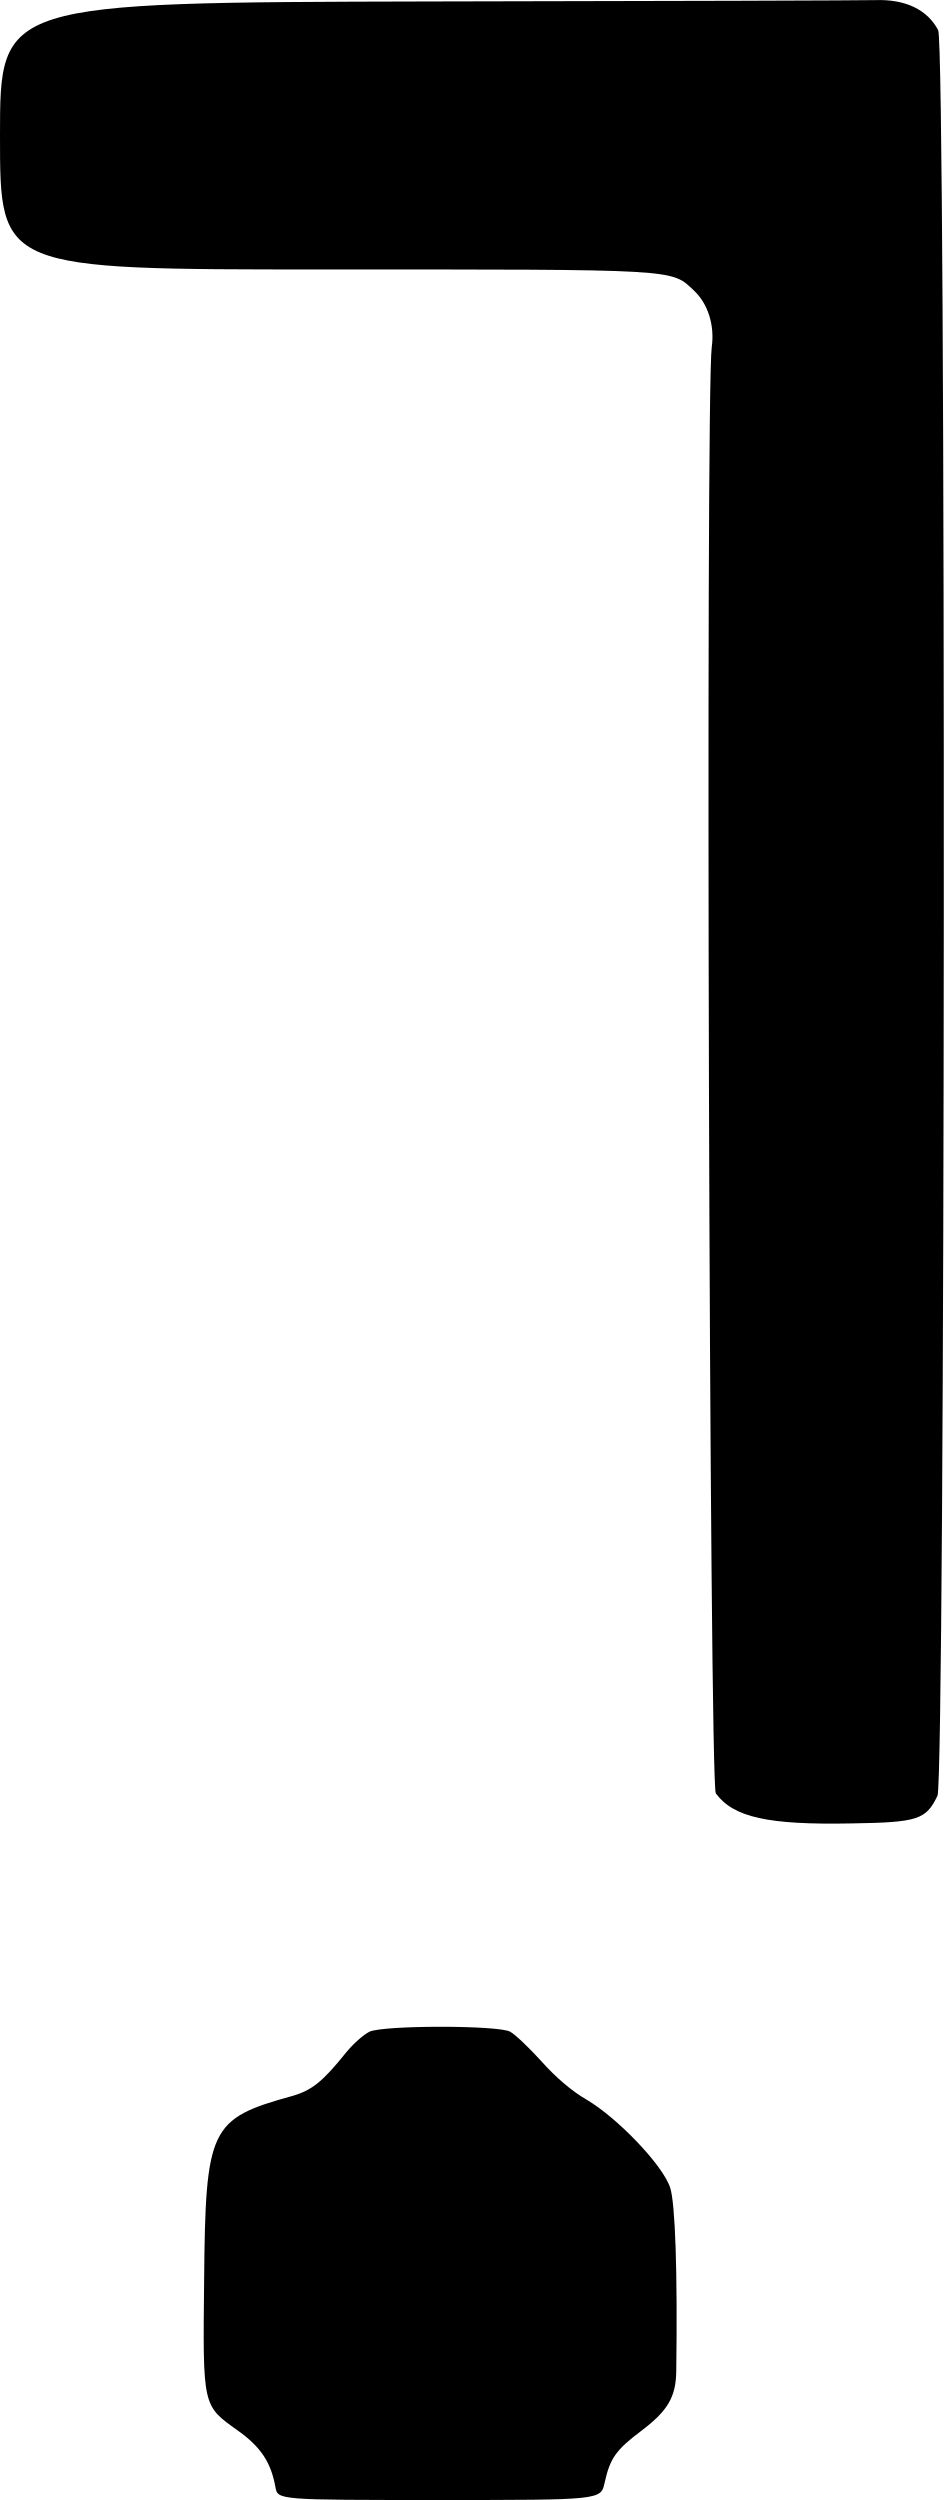
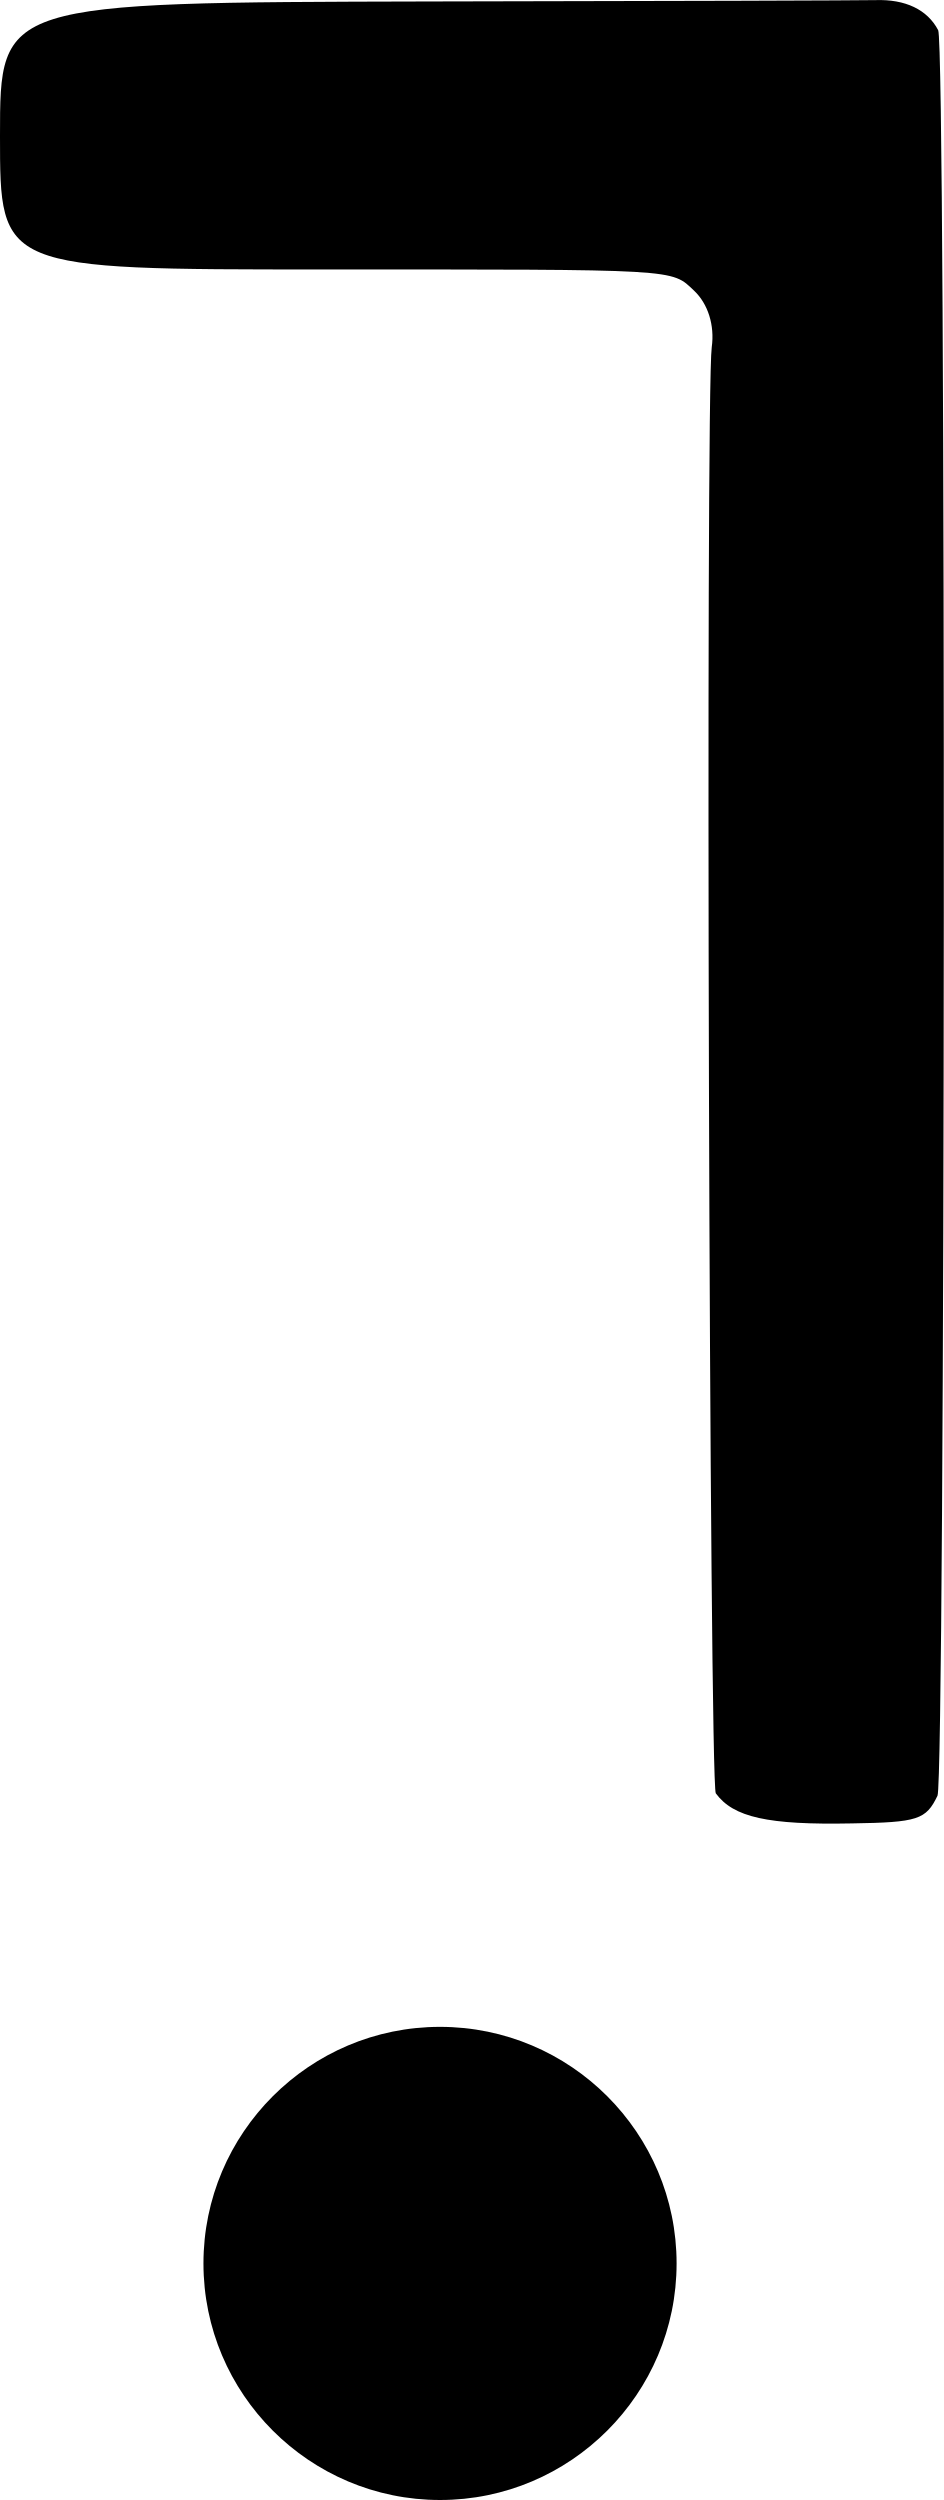
<svg xmlns="http://www.w3.org/2000/svg" viewBox="0 0 279.272 739.733">
  <g transform="translate(-0,739.7333) scale(0.1,-0.1)" fill="#000000" stroke="none">
    <path d="M1268 7393 c-1268 -3 -1268 -3 -1268 -398 0 -395 0 -395 958 -395 1059 0 1027 2 1096 -63 41 -39 61 -102 52 -167 -19 -140 -7 -4254 12 -4279 52 -71 154 -94 403 -89 195 3 219 11 253 82 23 50 26 5178 2 5224 -32 61 -97 92 -186 89 -30 -1 -625 -3 -1322 -4z" />
-     <path d="M1094 1386 c-17 -8 -49 -36 -70 -62 -70 -87 -101 -112 -161 -129 -242 -67 -255 -94 -259 -544 -4 -376 -5 -371 99 -445 69 -49 99 -95 112 -168 7 -38 7 -38 485 -38 478 0 478 0 489 51 16 72 33 97 109 154 78 59 102 100 103 176 4 293 -3 498 -18 543 -21 66 -156 207 -248 261 -42 24 -91 66 -132 112 -37 41 -79 81 -94 89 -39 19 -370 19 -415 0z" />
+     <path d="M1302 1400 C1688 1400 2002 1086 2002 700 C2002 314 1688 0 1302 0 C916 0 602 314 602 700 C602 1086 916 1400 1302 1400 Z" />
  </g>
</svg>
